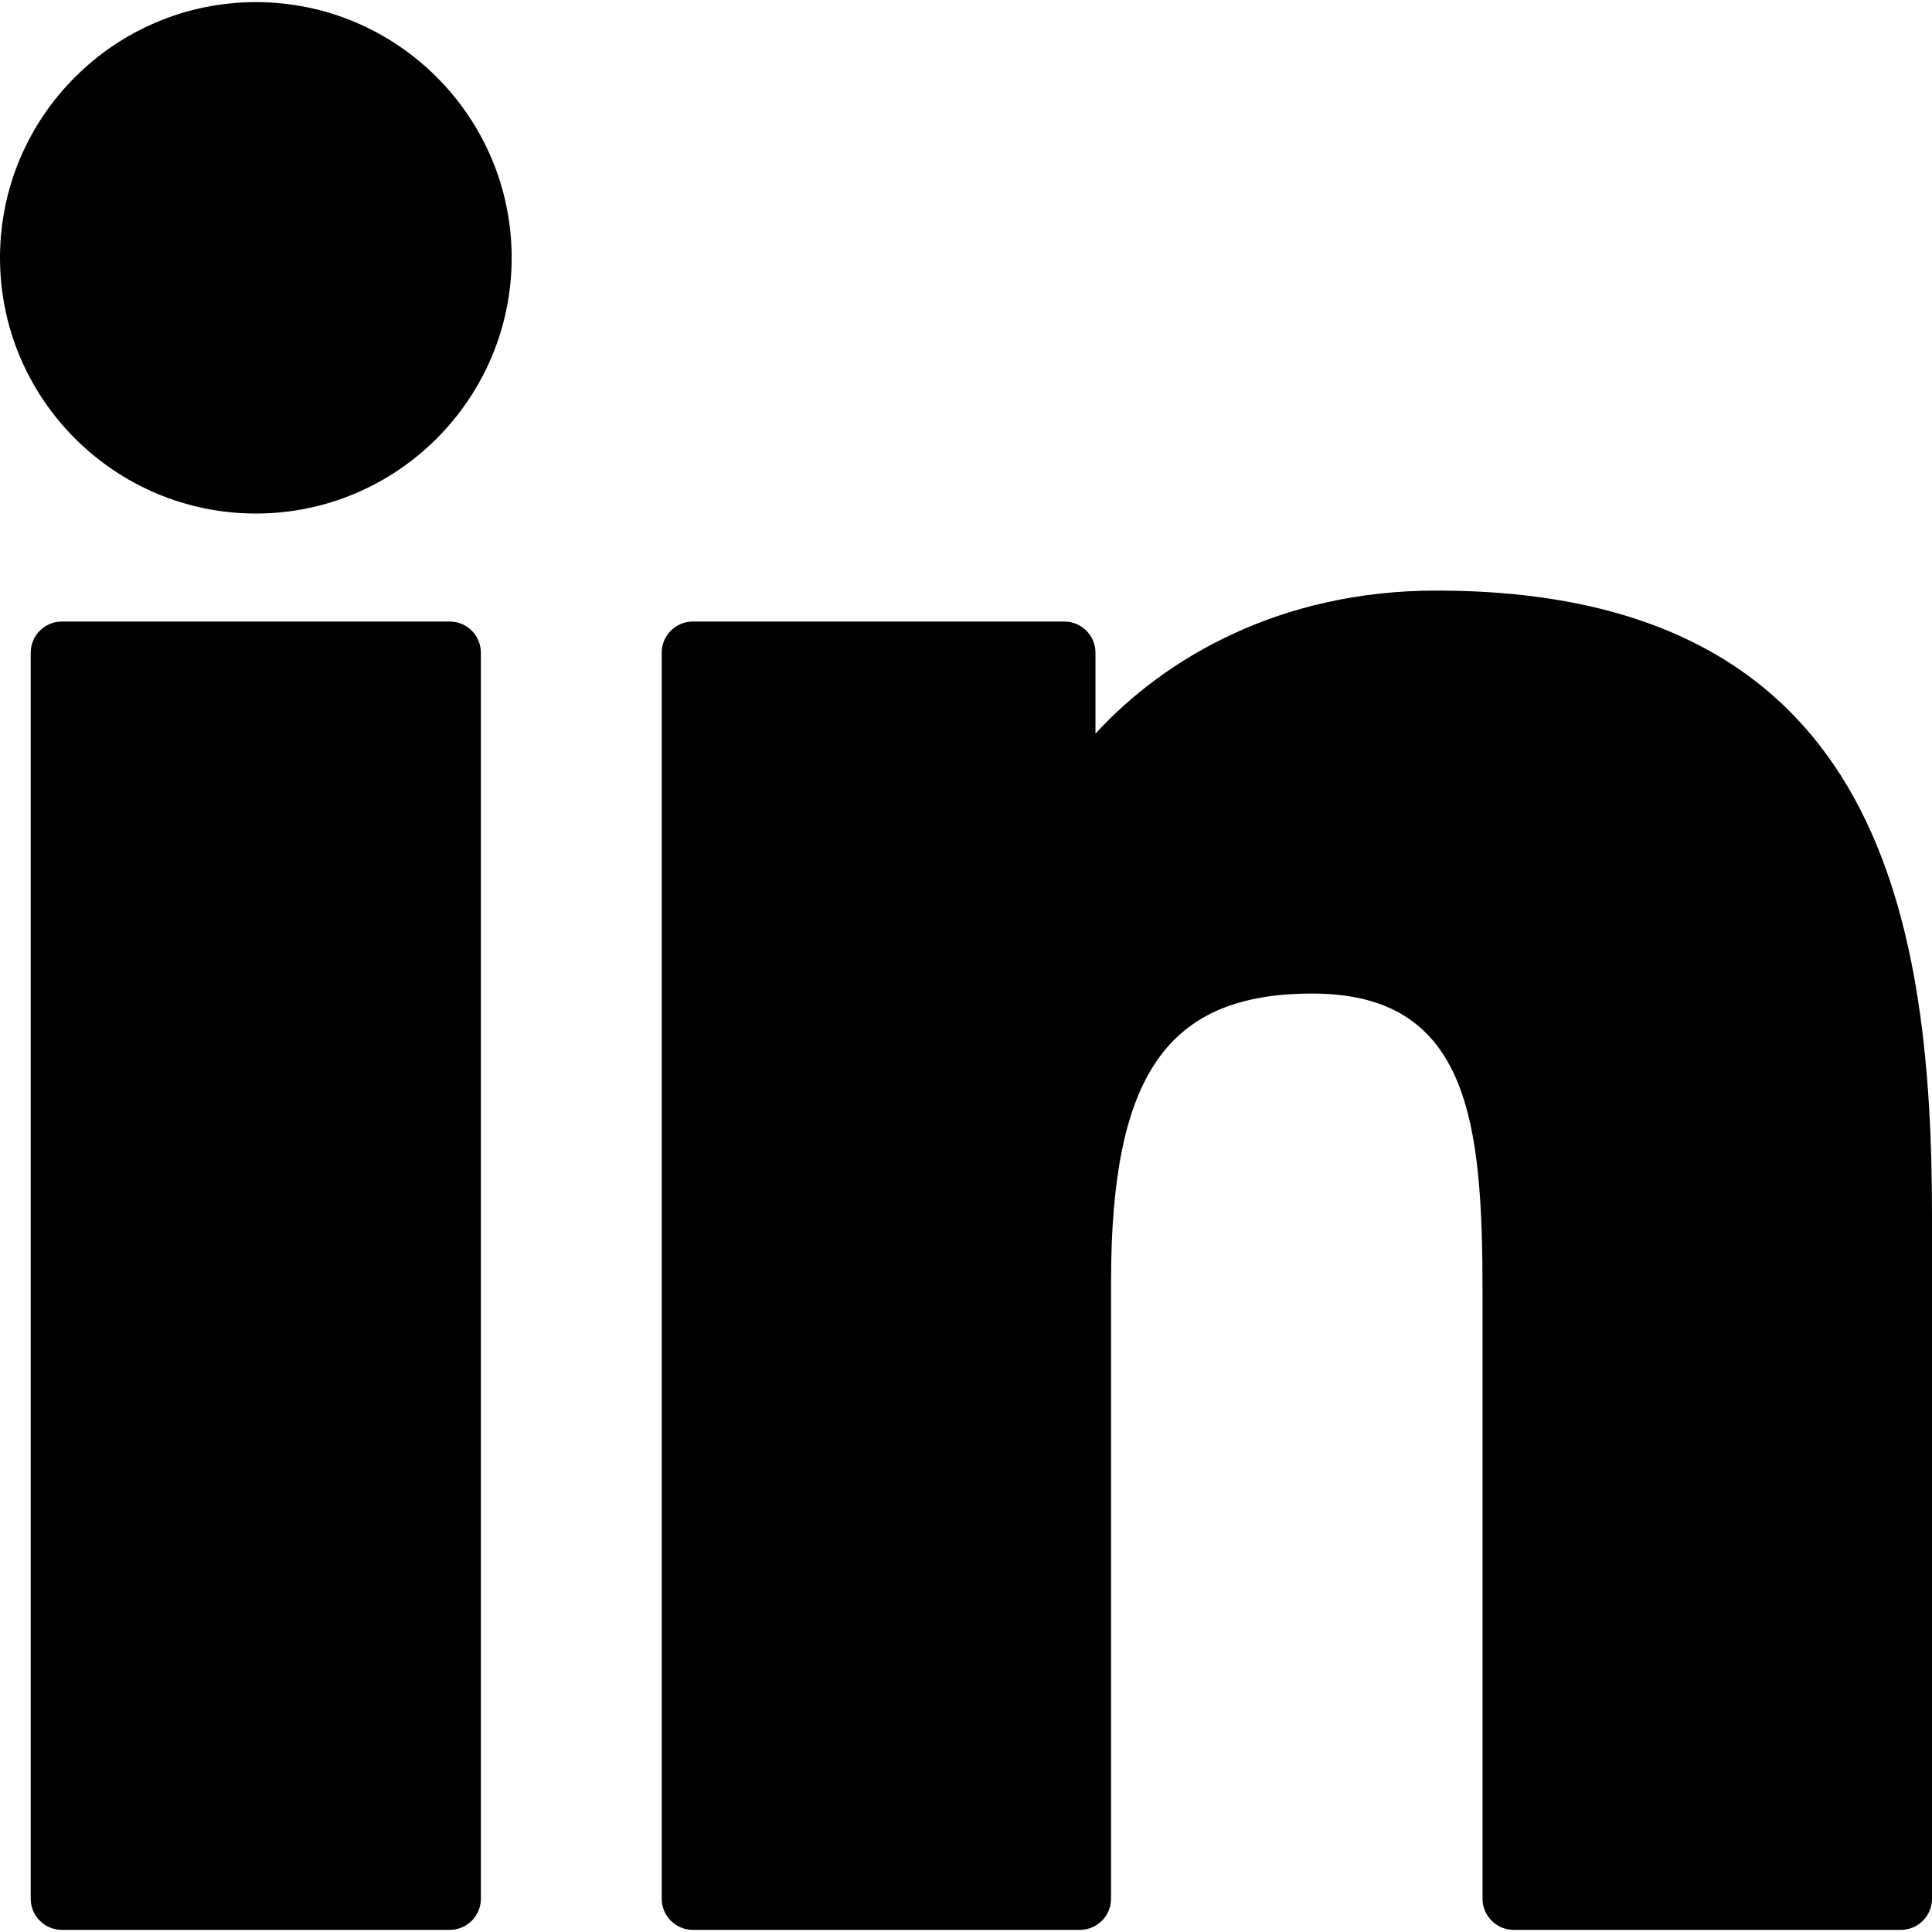
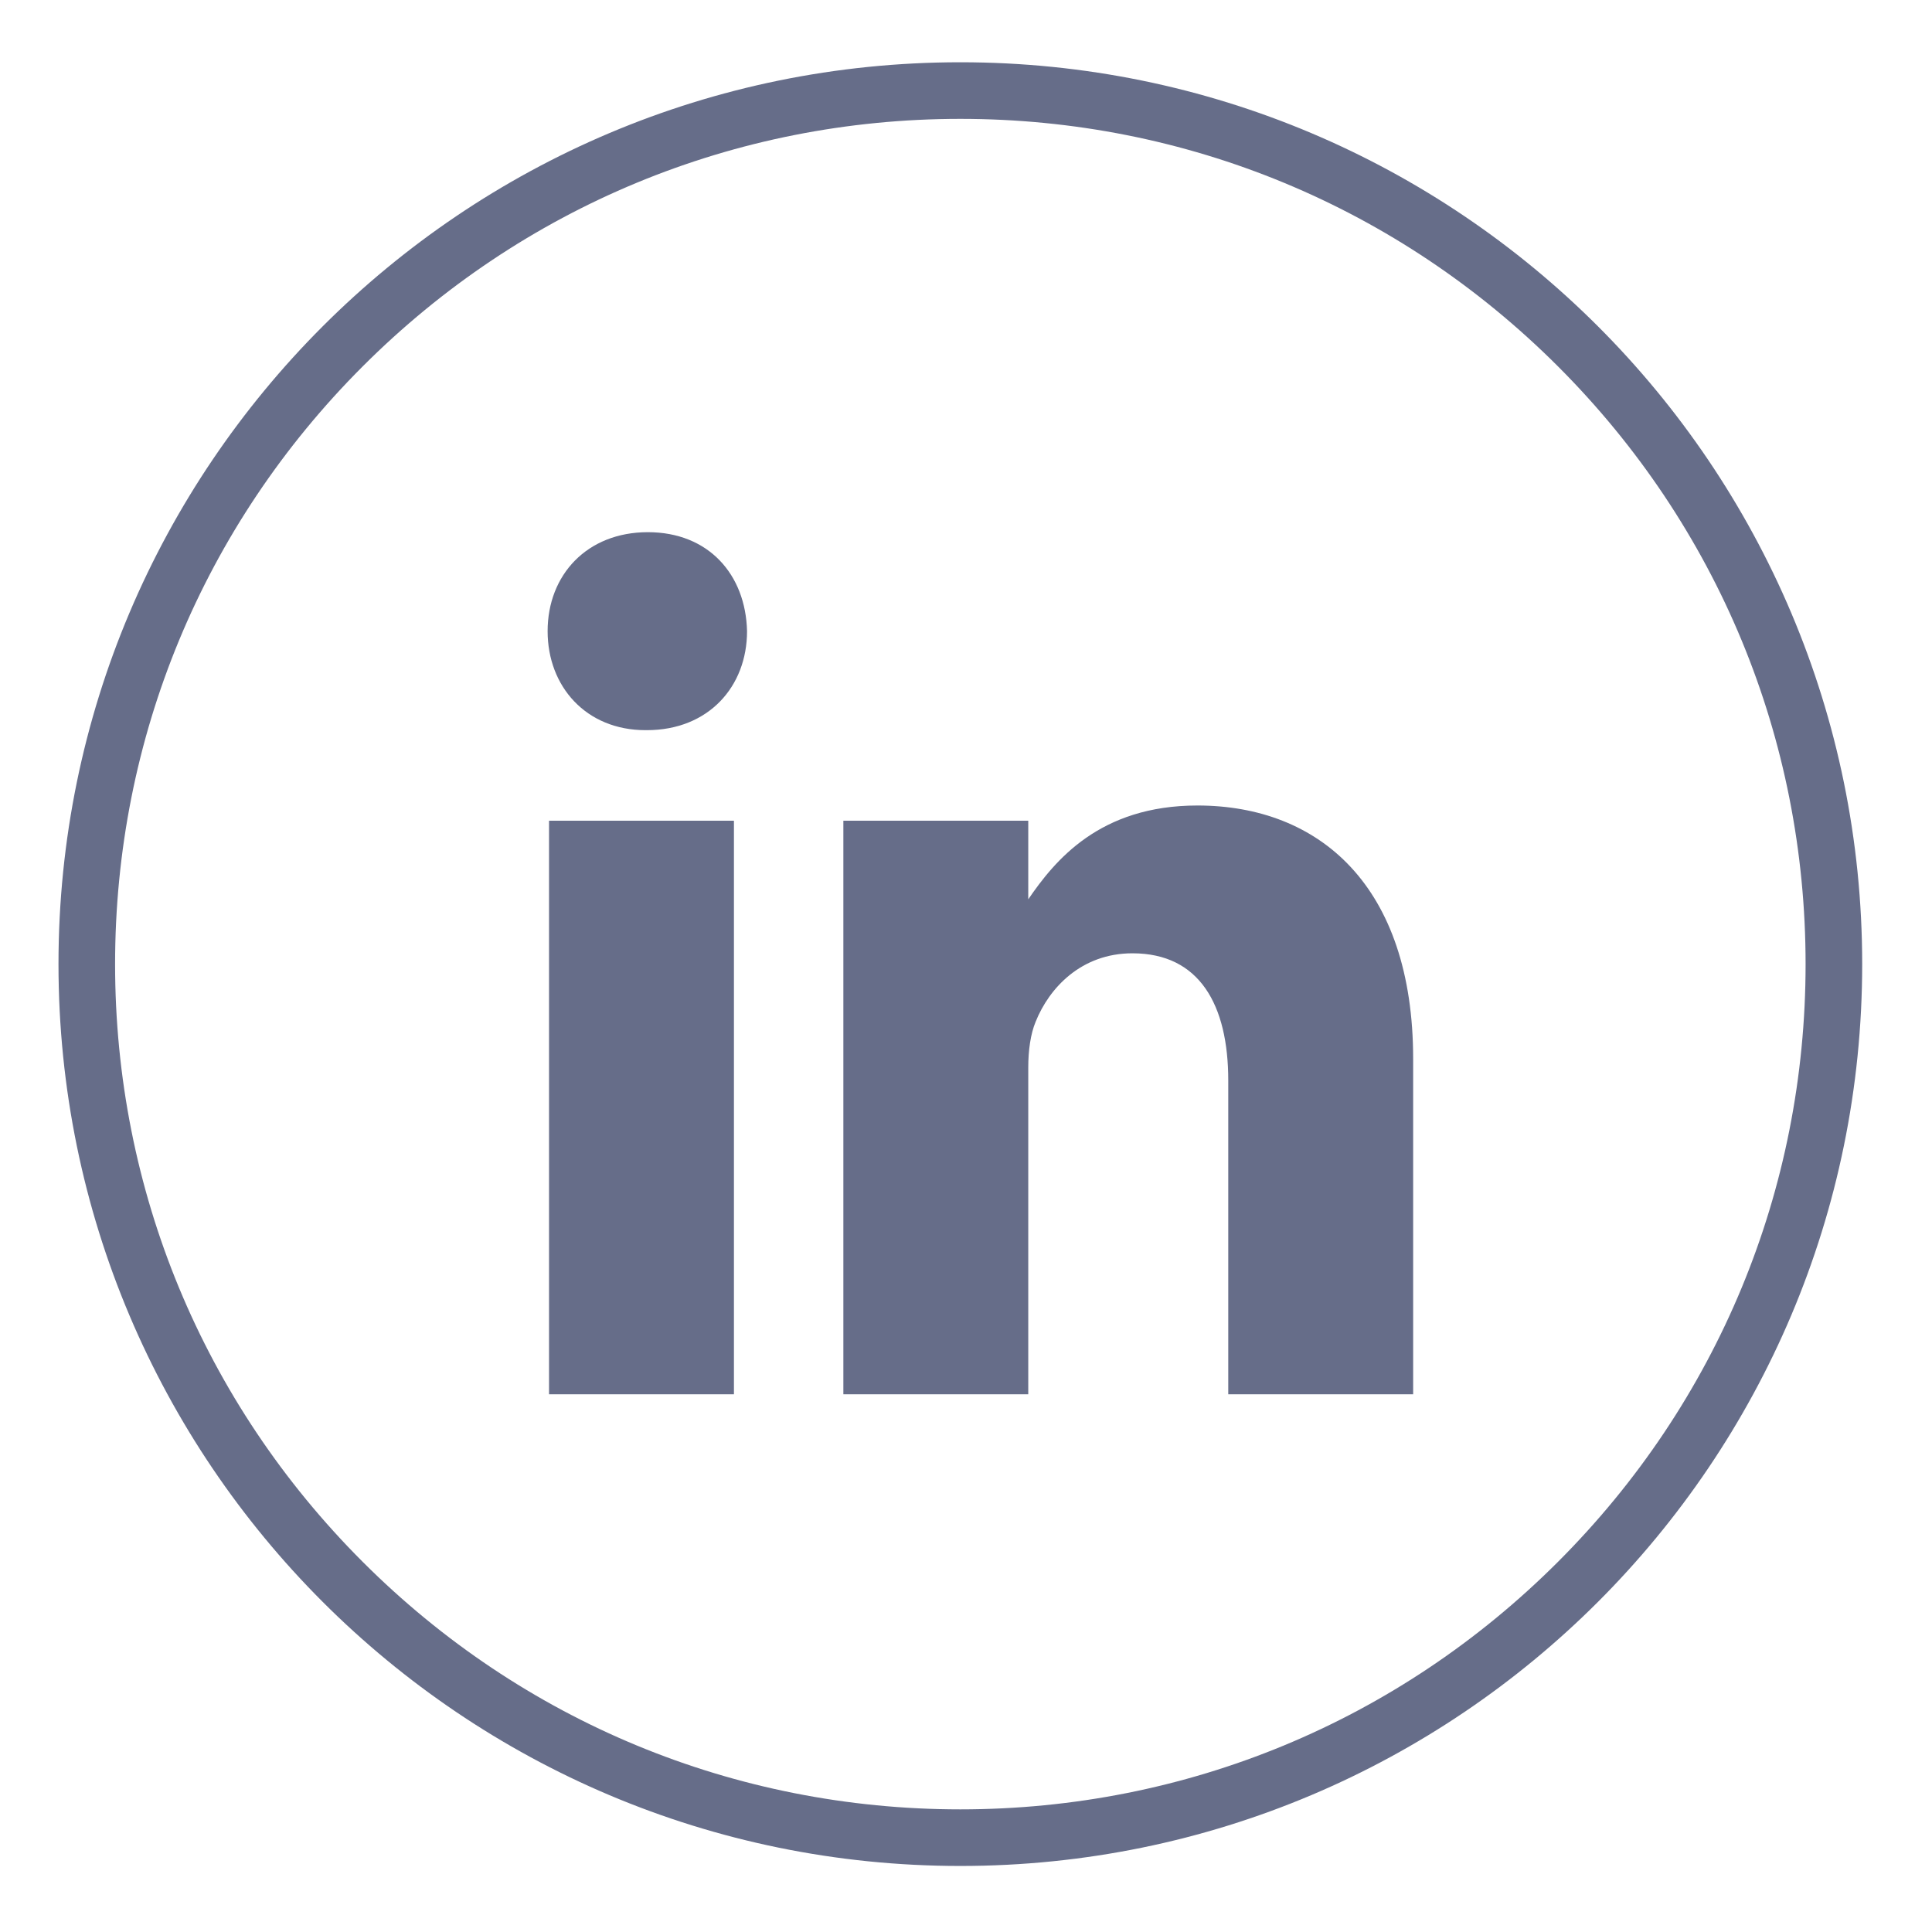
- <svg xmlns="http://www.w3.org/2000/svg" version="1.1" id="Layer_1" x="0px" y="0px" viewBox="0 0 310 310" style="enable-background:new 0 0 310 310;" xml:space="preserve">
-   <g id="XMLID_801_">
-     <path id="XMLID_802_" d="M72.16,99.73H9.927c-2.762,0-5,2.239-5,5v199.928c0,2.762,2.238,5,5,5H72.16c2.762,0,5-2.238,5-5V104.73   C77.16,101.969,74.922,99.73,72.16,99.73z" />
-     <path id="XMLID_803_" d="M41.066,0.341C18.422,0.341,0,18.743,0,41.362C0,63.991,18.422,82.4,41.066,82.4   c22.626,0,41.033-18.41,41.033-41.038C82.1,18.743,63.692,0.341,41.066,0.341z" />
-     <path id="XMLID_804_" d="M230.454,94.761c-24.995,0-43.472,10.745-54.679,22.954V104.73c0-2.761-2.238-5-5-5h-59.599   c-2.762,0-5,2.239-5,5v199.928c0,2.762,2.238,5,5,5h62.097c2.762,0,5-2.238,5-5v-98.918c0-33.333,9.054-46.319,32.29-46.319   c25.306,0,27.317,20.818,27.317,48.034v97.204c0,2.762,2.238,5,5,5H305c2.762,0,5-2.238,5-5V194.995   C310,145.43,300.549,94.761,230.454,94.761z" />
+ <svg xmlns="http://www.w3.org/2000/svg" enable-background="new 0 0 512 512" height="512px" id="Layer_1" version="1.1" viewBox="0 0 512 512" width="512px" xml:space="preserve">
+   <g id="linkedin">
+     <path d="M374.5,369.5v-88.875c0-45.875-24.888-67.158-57.17-67.158c-26.022,0-37.83,14.666-44.83,24.859V217.5h-49   v152h49v-86.64c0-4.471,0.608-8.853,1.95-12.072c3.577-8.943,12.066-18.153,25.659-18.153c17.795,0,25.391,13.682,25.391,33.713   V369.5H374.5z" fill="#666d89" />
+     <path d="M171.684,141.034c-16.097,0-26.559,11.299-26.559,26.233c0,14.666,10.194,26.233,25.933,26.233h0.357   c16.365,0,26.559-11.567,26.559-26.233C197.617,152.244,187.781,141.034,171.684,141.034z" fill="#666d89" />
+     <rect fill="#666d89" height="152" width="49" x="145.5" y="217.5" />
+     <path d="M254.5,16.5c-131.996,0-239,107.004-239,239s107.004,239,239,239s239-107.004,239-239   S386.496,16.5,254.5,16.5z M412.892,413.892C370.584,456.2,314.333,479.5,254.5,479.5c-59.833,0-116.084-23.3-158.392-65.608   C53.8,371.584,30.5,315.333,30.5,255.5c0-59.833,23.3-116.084,65.608-158.392C138.416,54.8,194.667,31.5,254.5,31.5   c59.833,0,116.084,23.3,158.392,65.608C455.2,139.416,478.5,195.667,478.5,255.5C478.5,315.333,455.2,371.584,412.892,413.892z" fill="#666d89" />
  </g>
-   <g>
- </g>
-   <g>
- </g>
-   <g>
- </g>
-   <g>
- </g>
-   <g>
- </g>
-   <g>
- </g>
-   <g>
- </g>
-   <g>
- </g>
-   <g>
- </g>
-   <g>
- </g>
-   <g>
- </g>
-   <g>
- </g>
-   <g>
- </g>
-   <g>
- </g>
-   <g>
- </g>
</svg>
